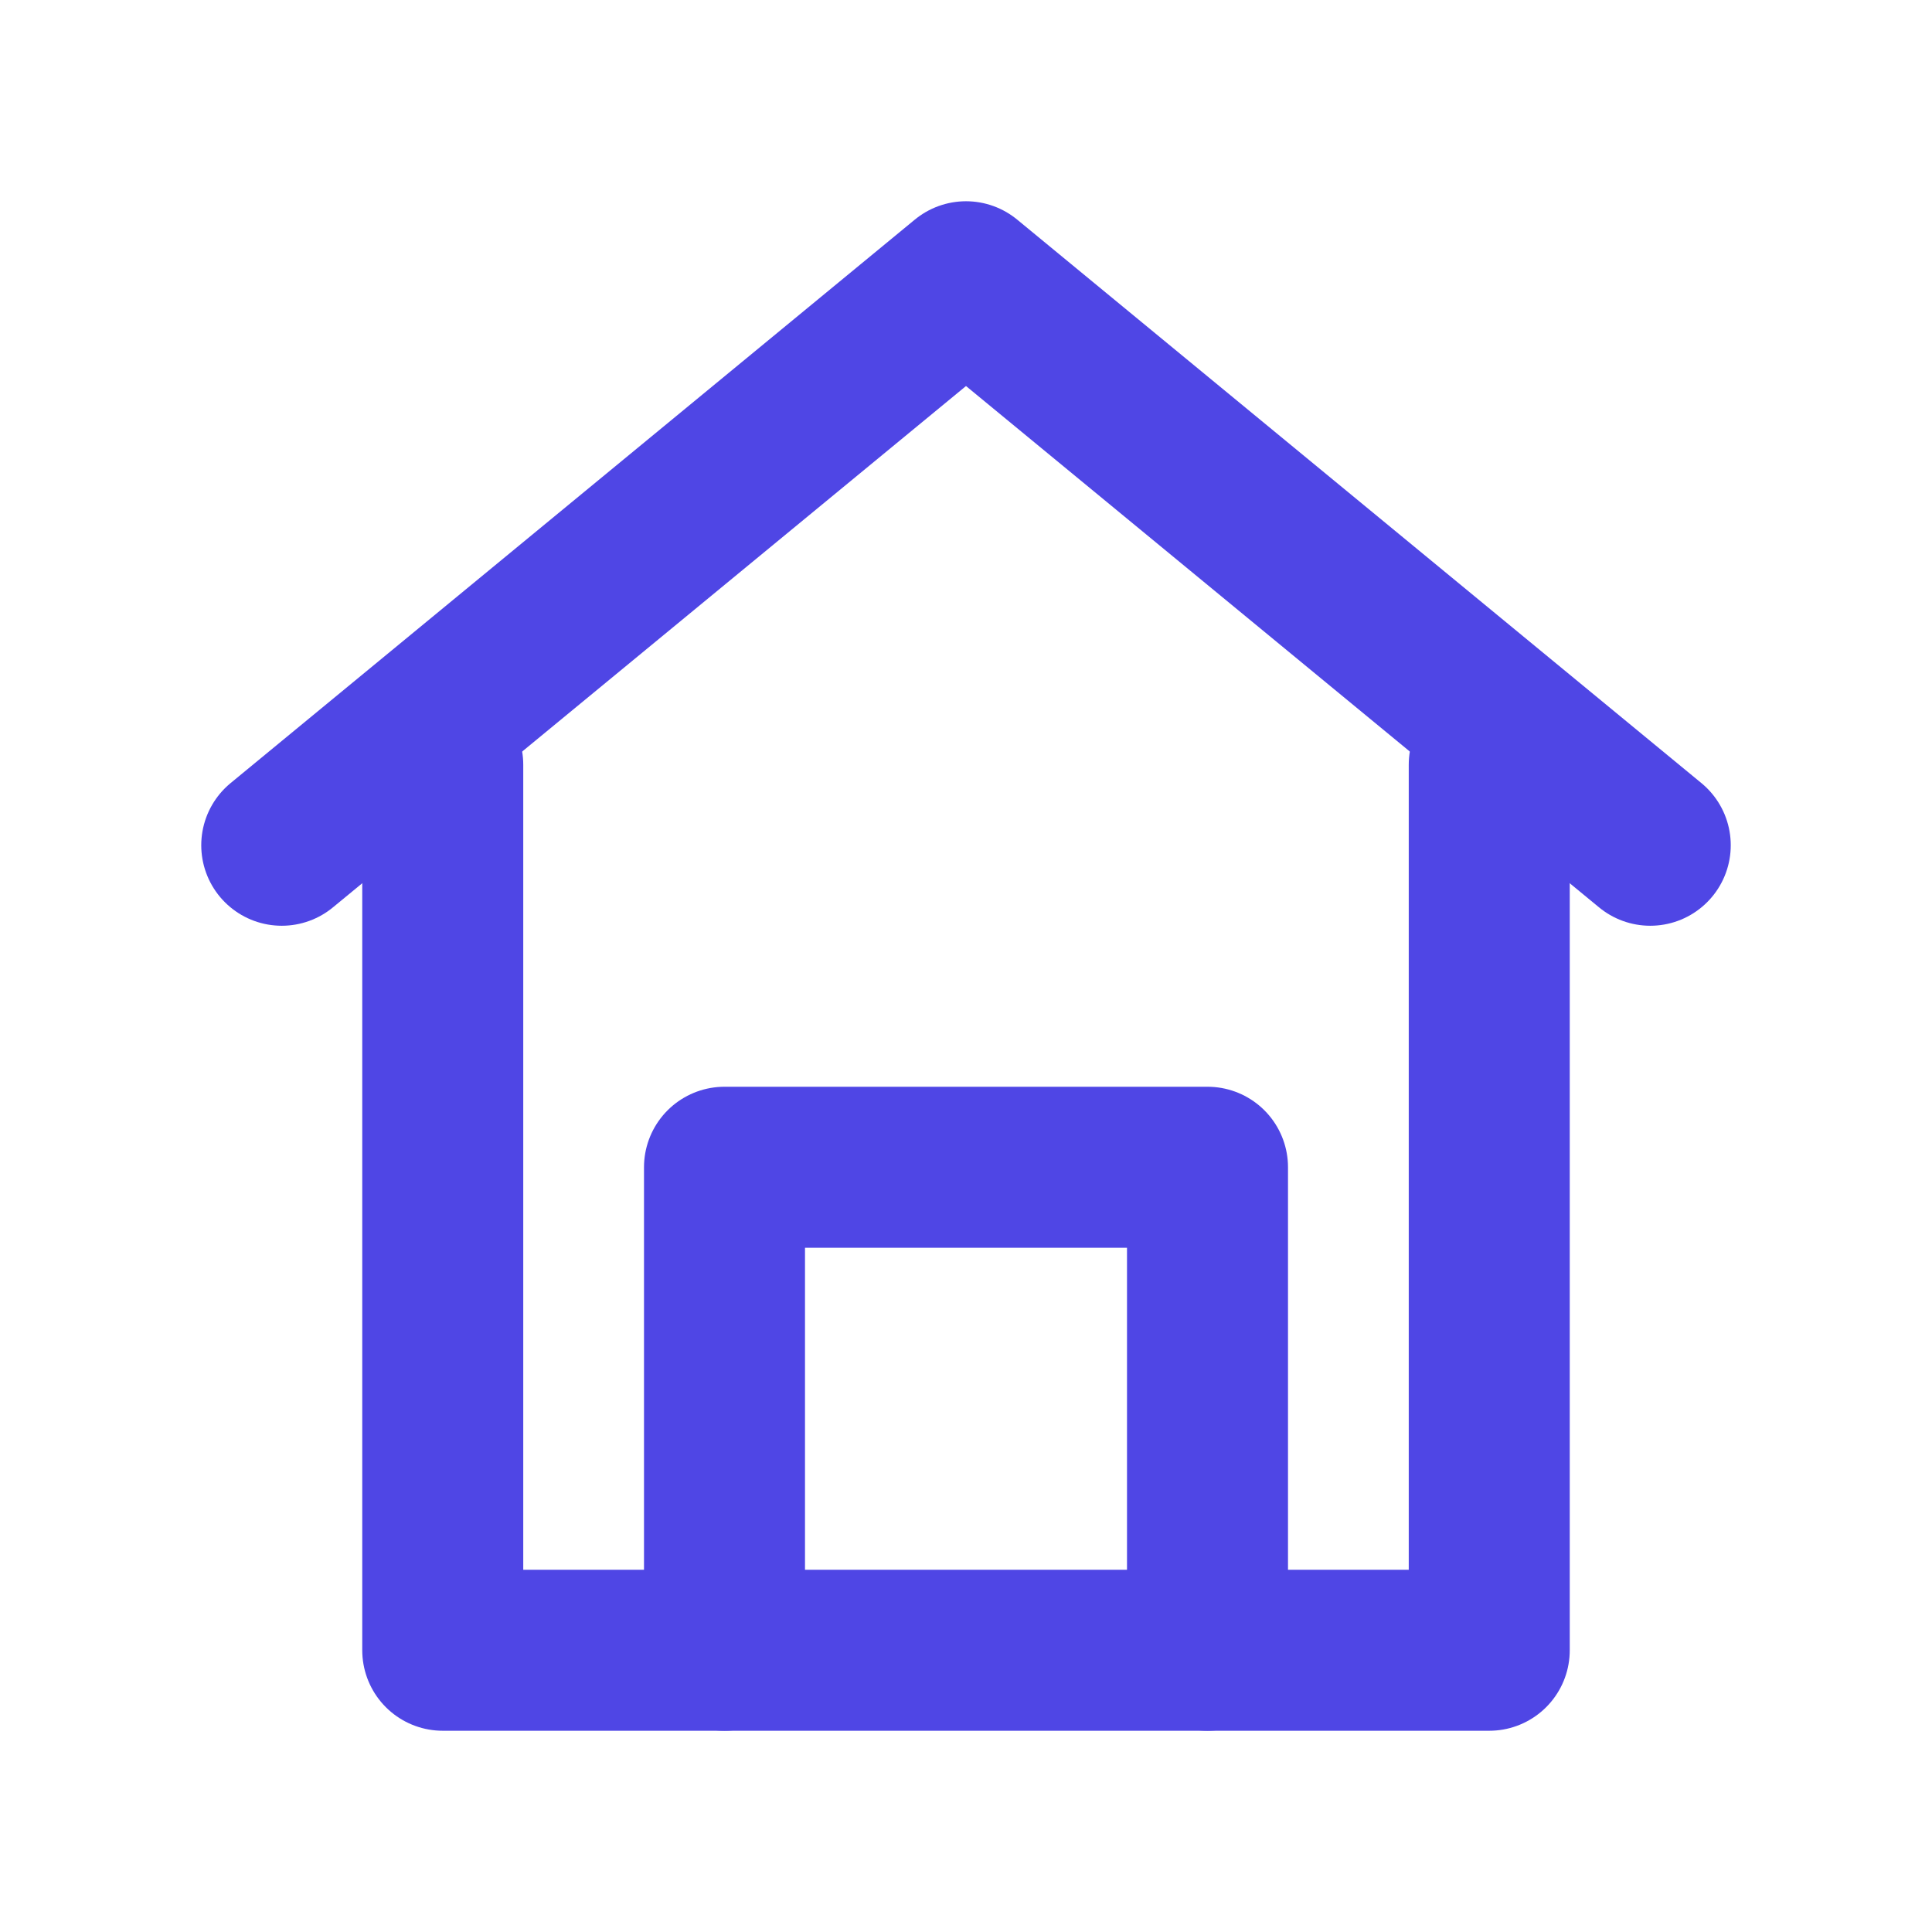
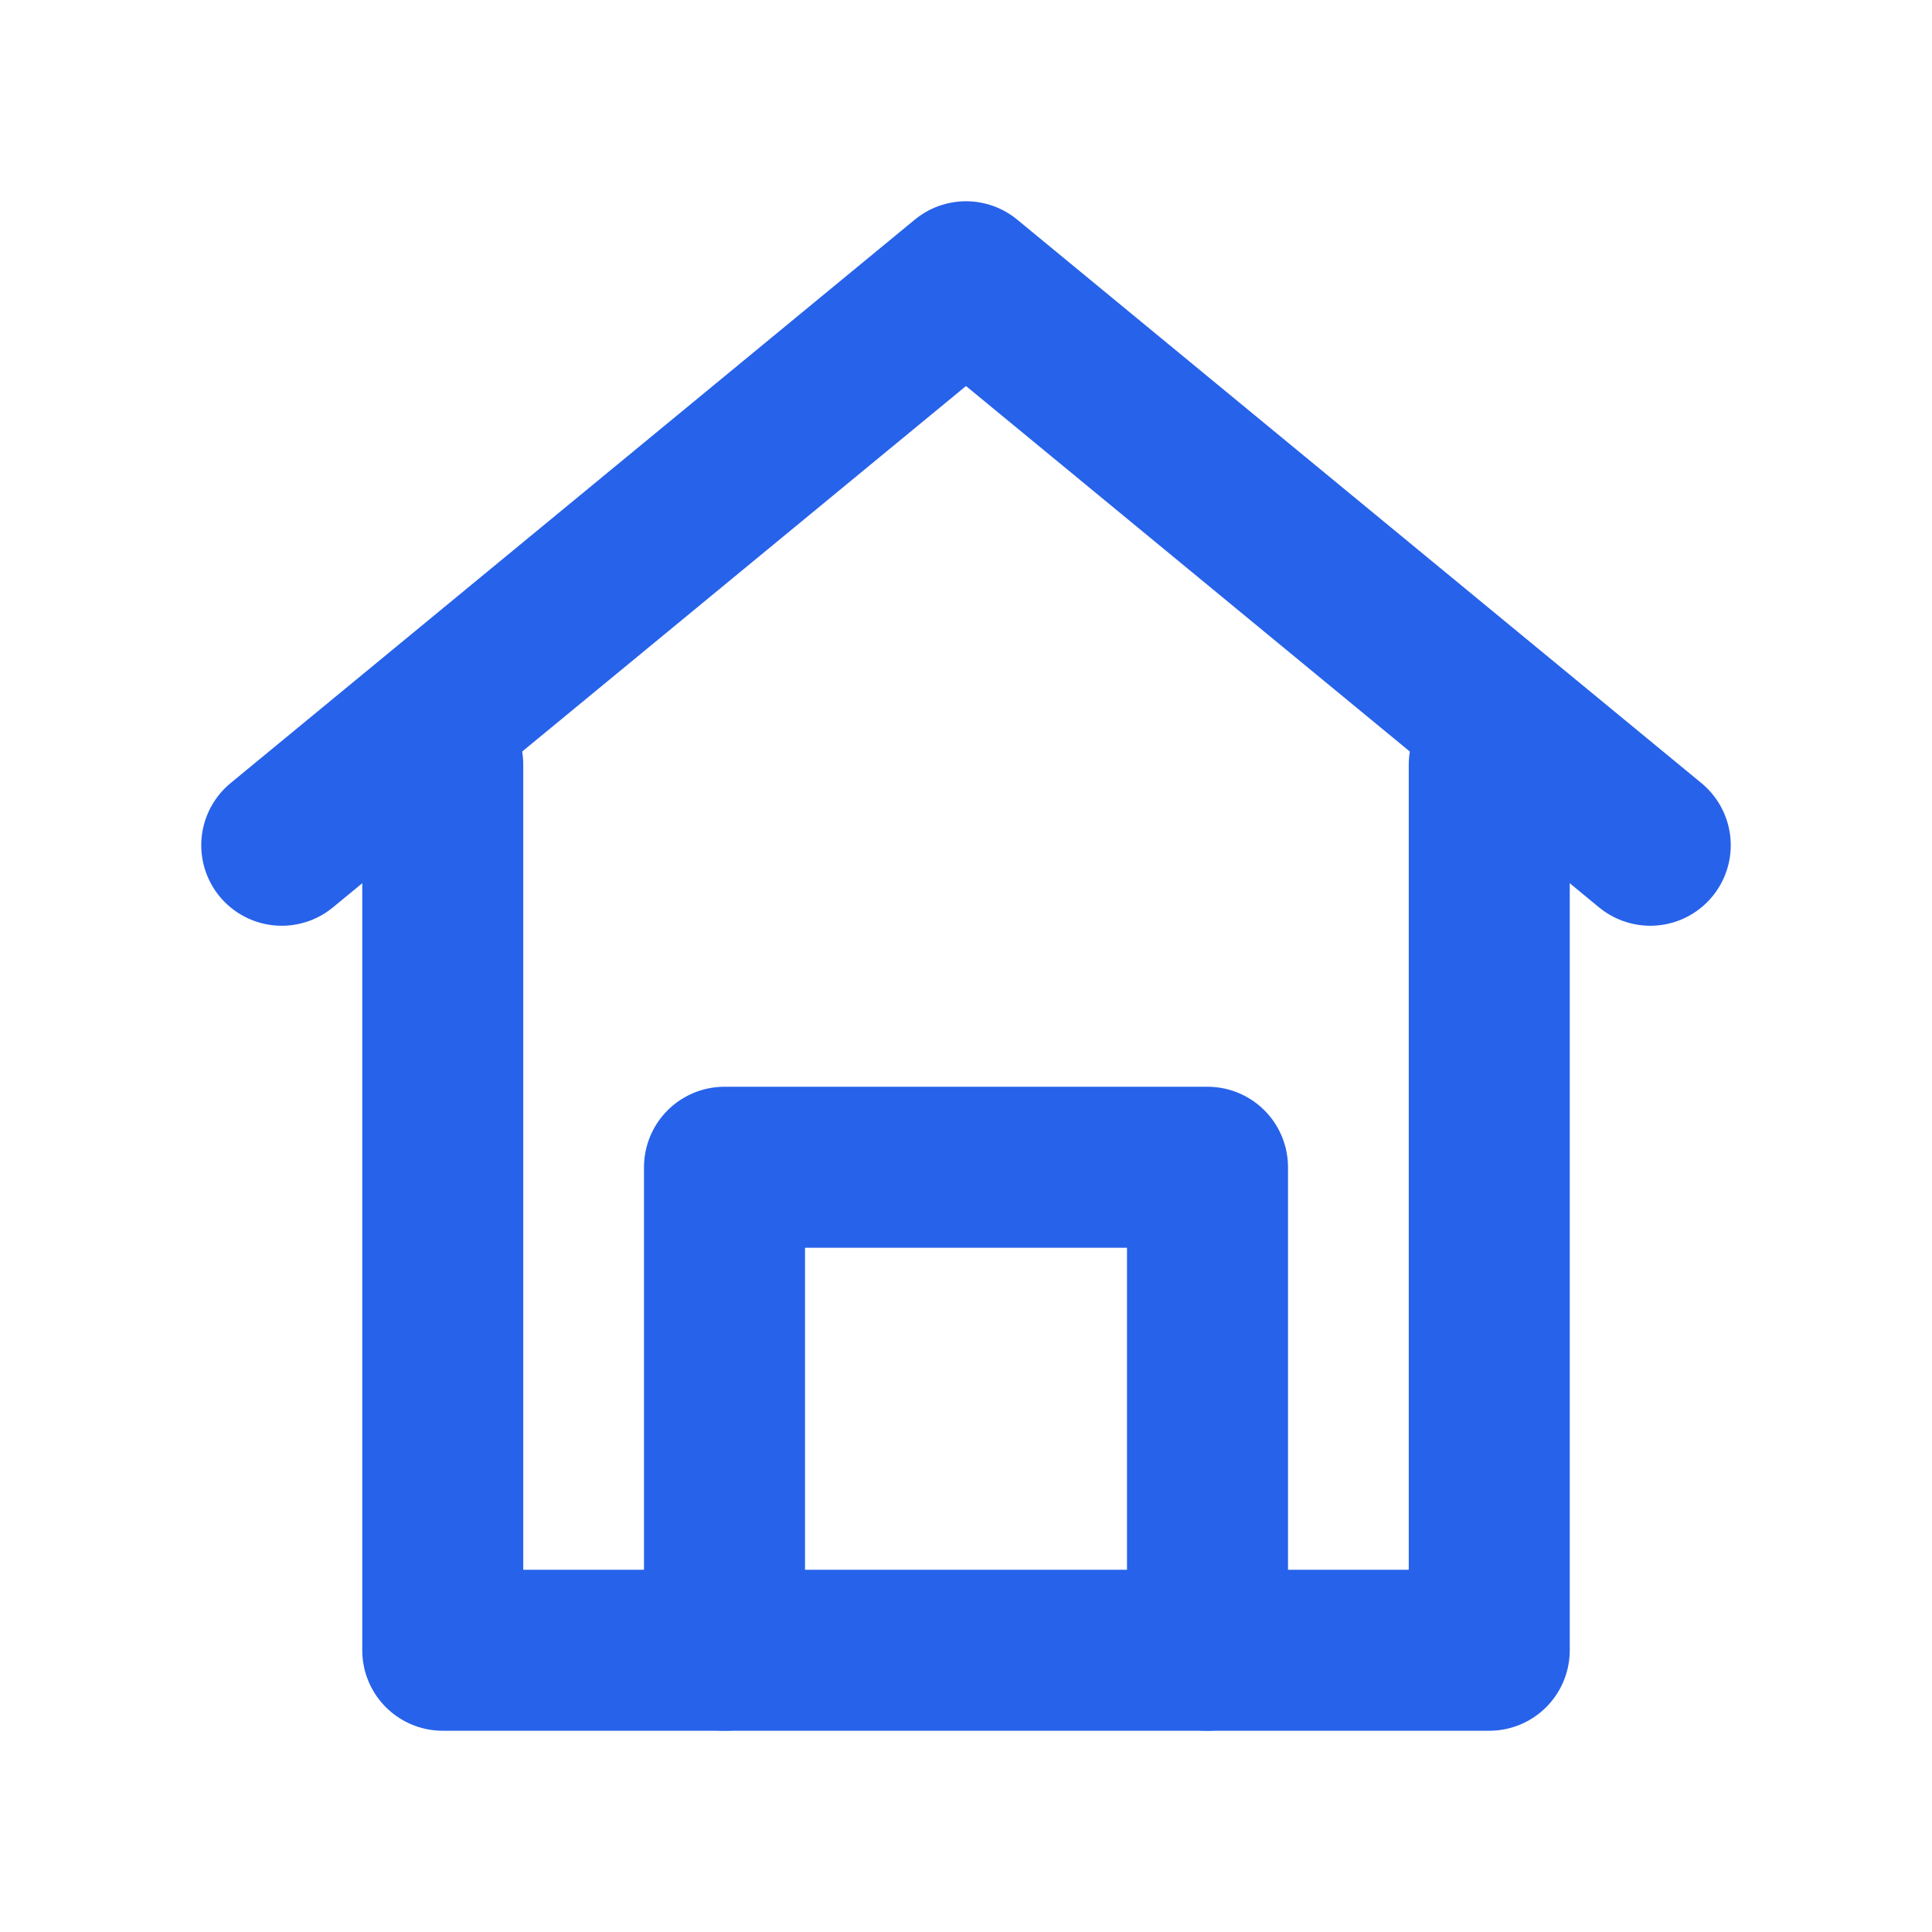
- <svg xmlns="http://www.w3.org/2000/svg" viewBox="0 0 24 24" fill="none" stroke="#4f46e5" stroke-width="2" stroke-linecap="round" stroke-linejoin="round">
+ <svg xmlns="http://www.w3.org/2000/svg" viewBox="0 0 24 24" fill="none" stroke="#2762ea" stroke-width="2" stroke-linecap="round" stroke-linejoin="round">
  <path d="M3.5 10.5 12 3.5l8.5 7" />
  <path d="M5.5 9.5V20.5h13V9.5" />
  <path d="M9 20.5v-6h6v6" />
</svg>
